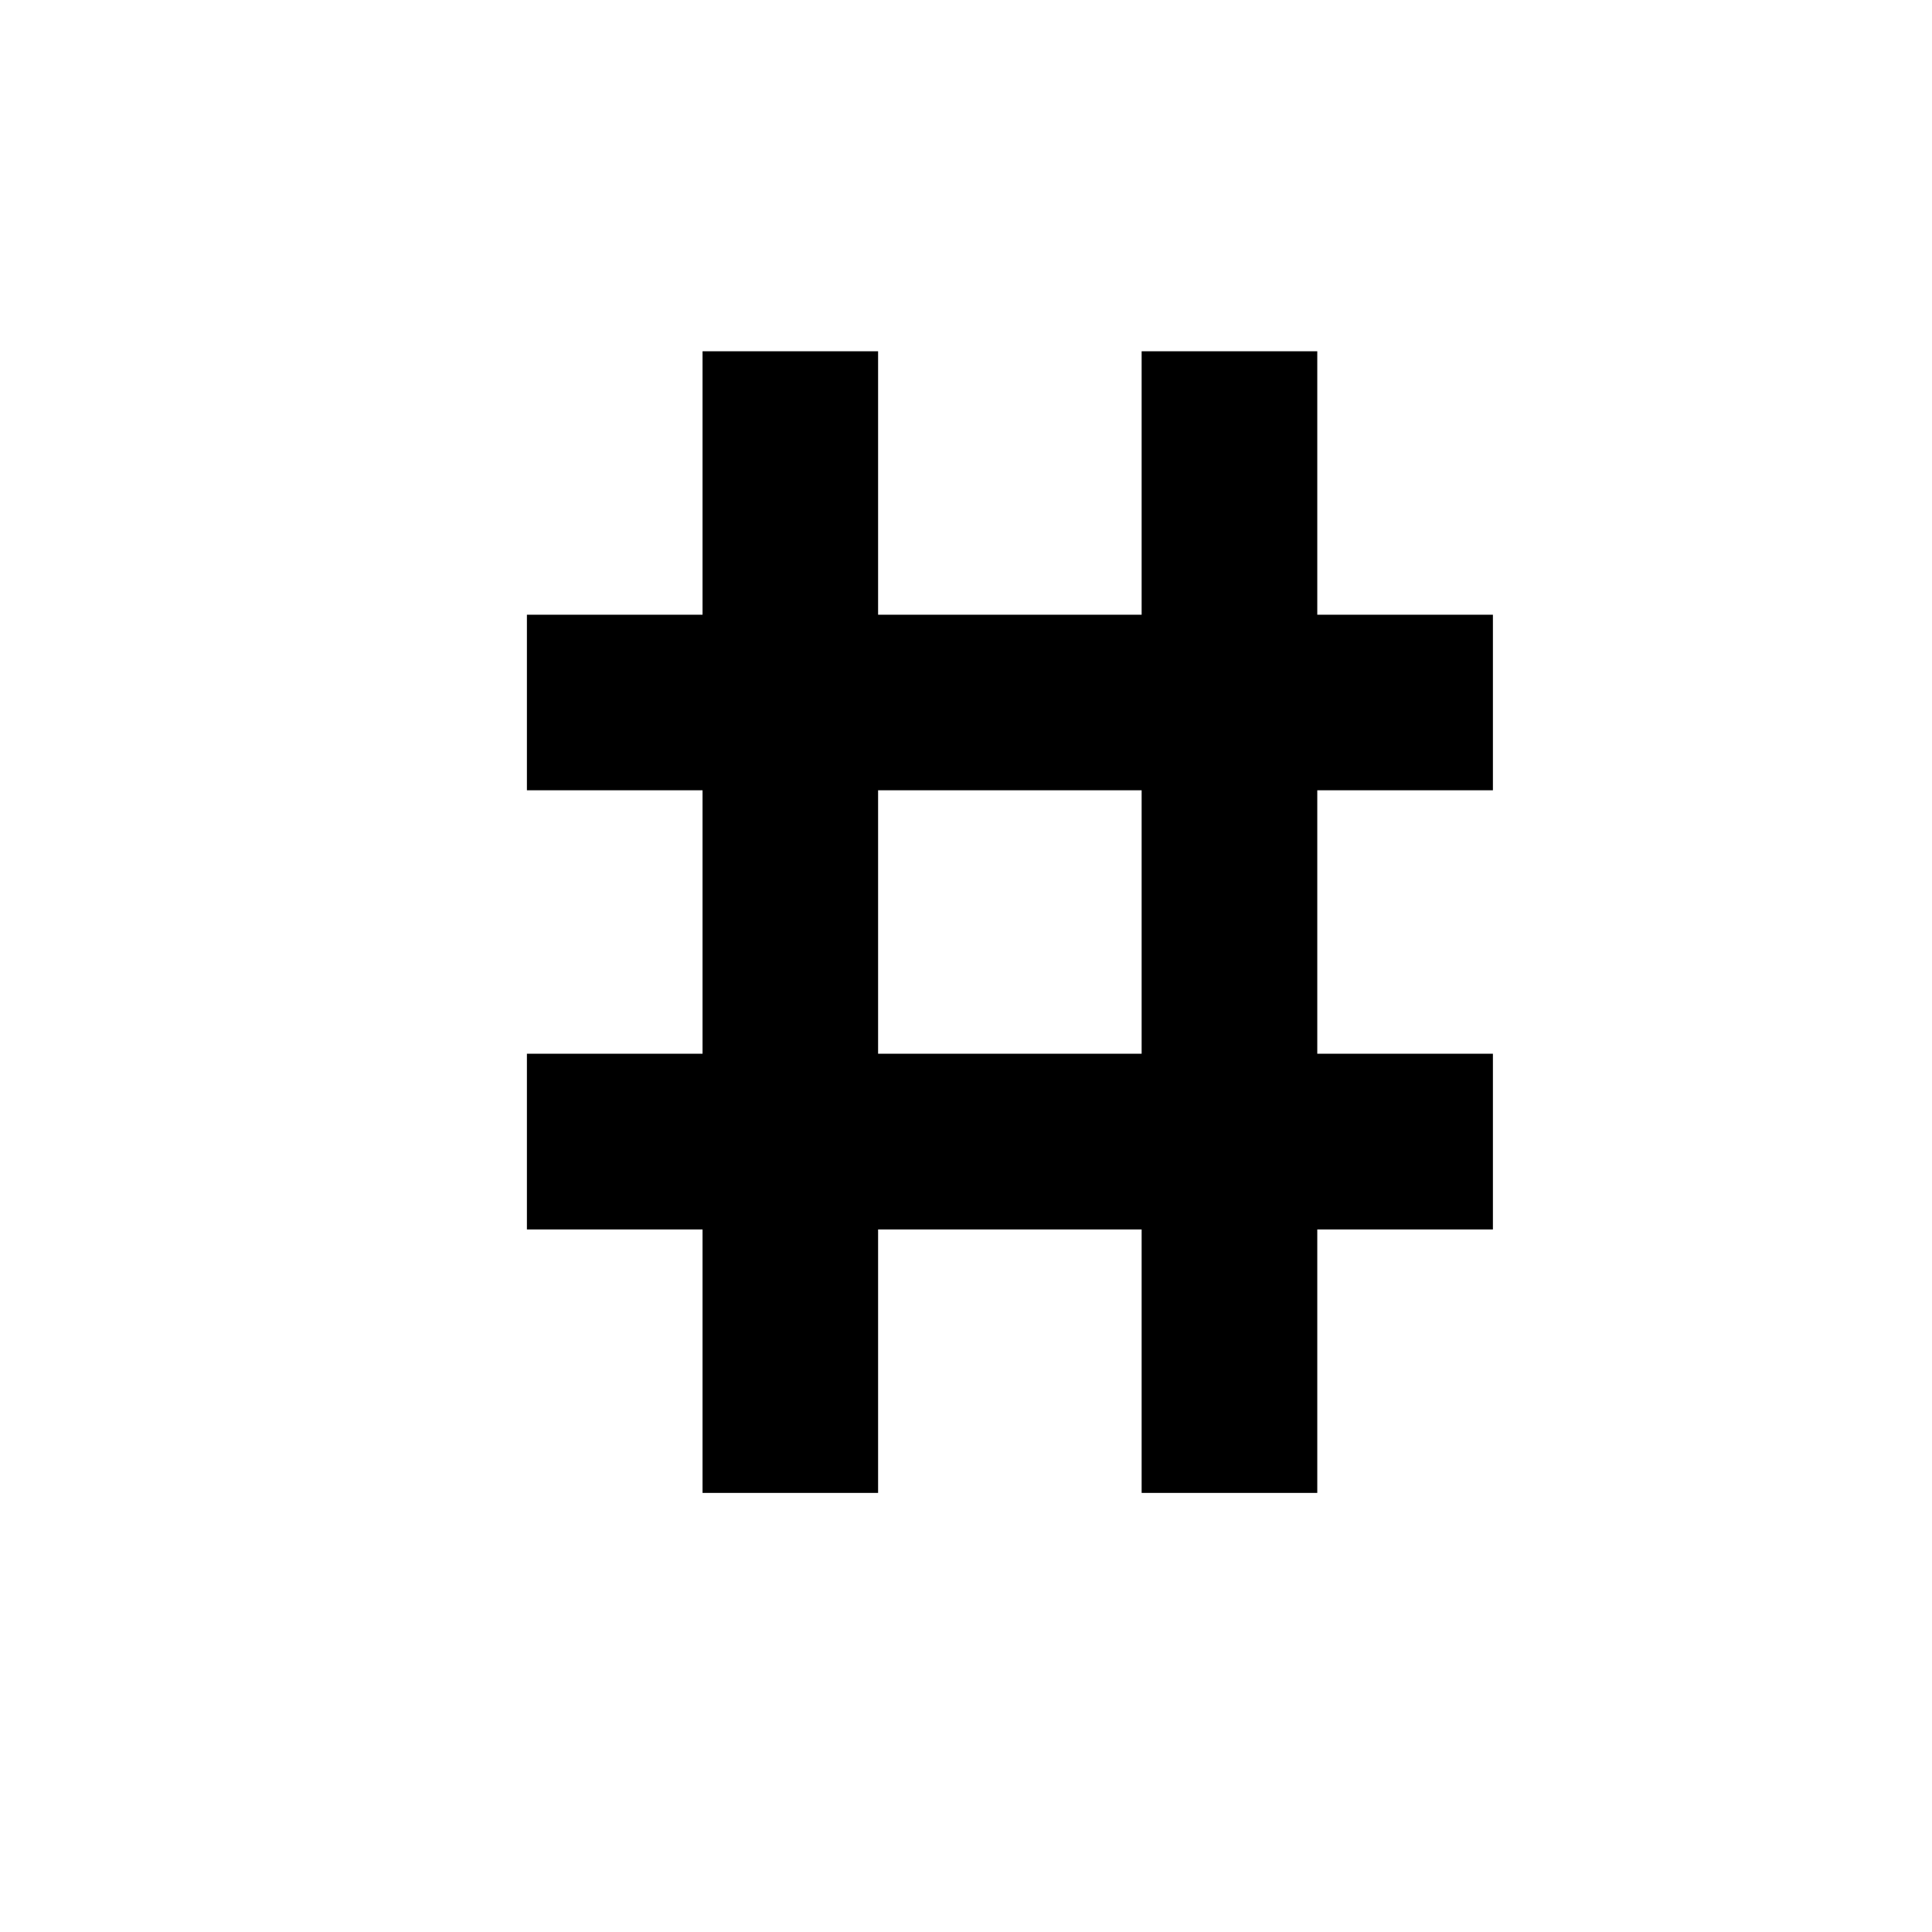
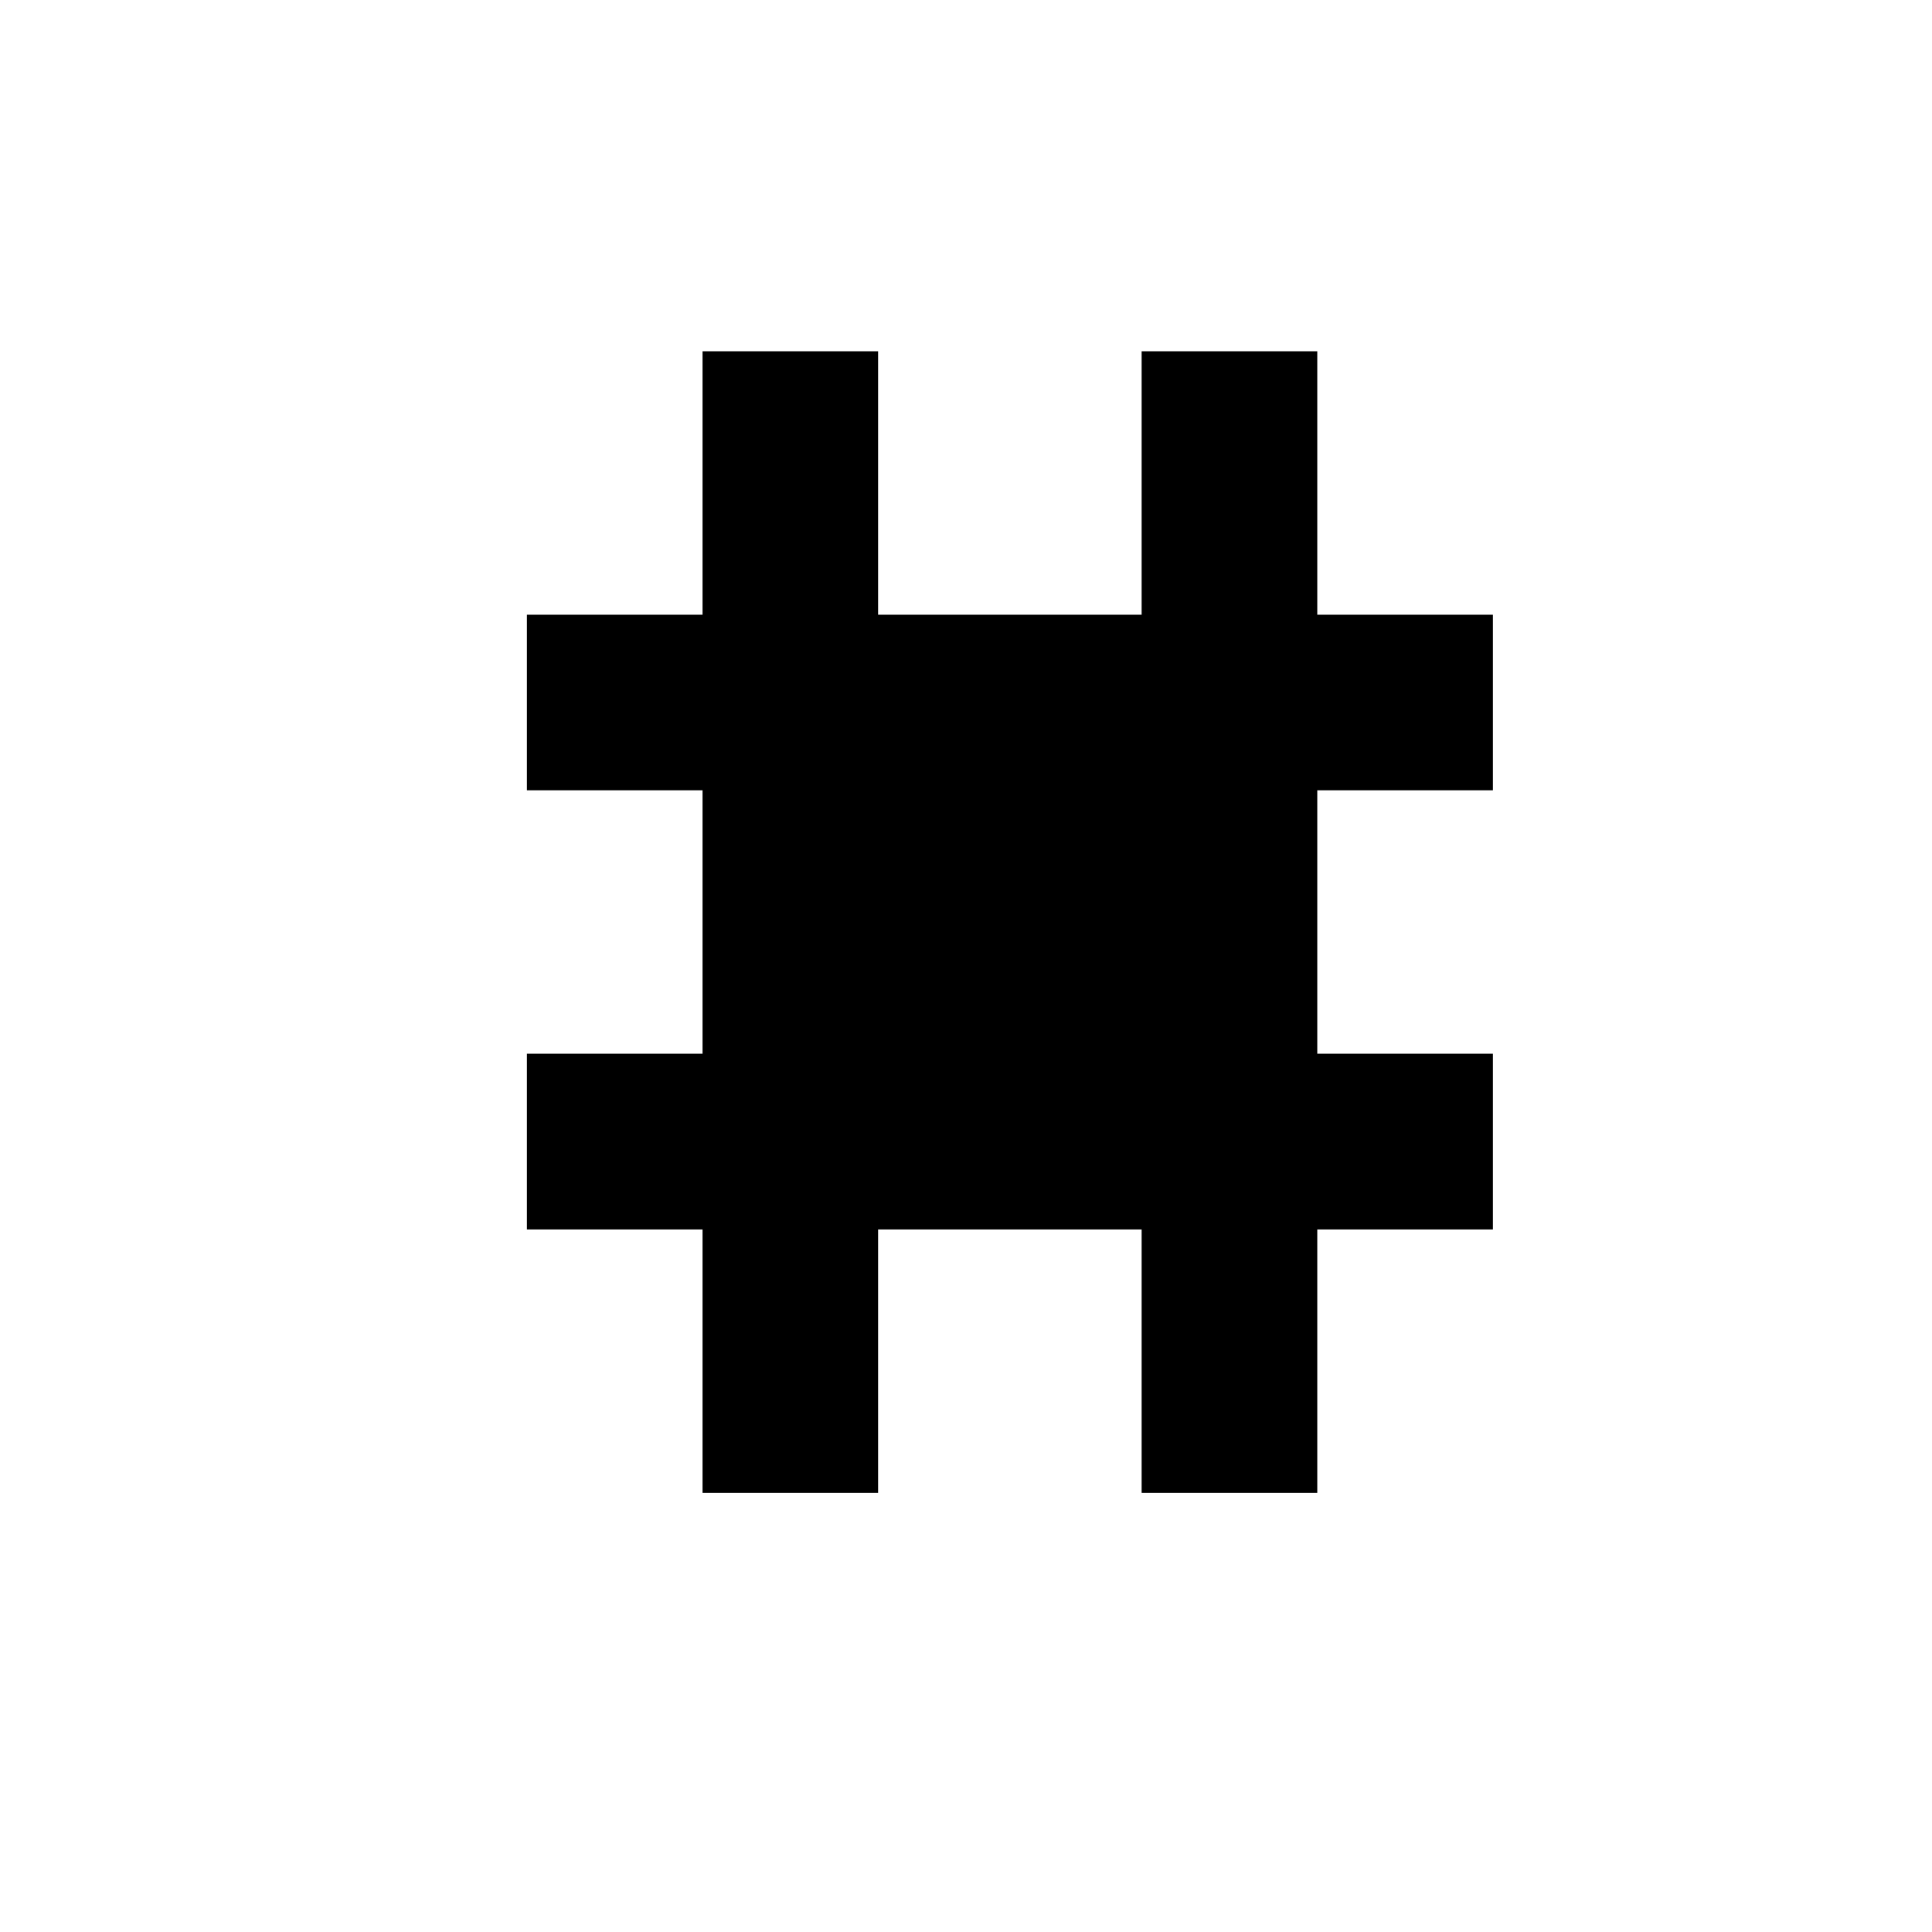
<svg xmlns="http://www.w3.org/2000/svg" width="22px" height="22px" viewBox="0 0 22 22" version="1.1">
  <defs />
-   <g id="16-x-16" stroke="none" stroke-width="1" fill="none" fill-rule="evenodd">
-     <g id="value_absolute" fill="#000000">
+   <g id="16-x-16" stroke="none" stroke-width="1">
+     <g id="value_absolute">
      <path d="M13,4 L13,7 L9.999,7 L9.999,4 L8,4 L8,7 L6,7 L6,8.999 L8,8.999 L8,11.999 L6,11.999 L6,14 L8,14 L8,17 L9.999,17 L9.999,14 L13,14 L13,17 L15,17 L15,14 L17,14 L17,11.999 L15,11.999 L15,8.999 L17,8.999 L17,7 L15,7 L15,4 L13,4 Z M9.999,11.999 L13,11.999 L13,8.999 L9.999,8.999 L9.999,11.999 Z" id="Page-1" />
    </g>
  </g>
</svg>
